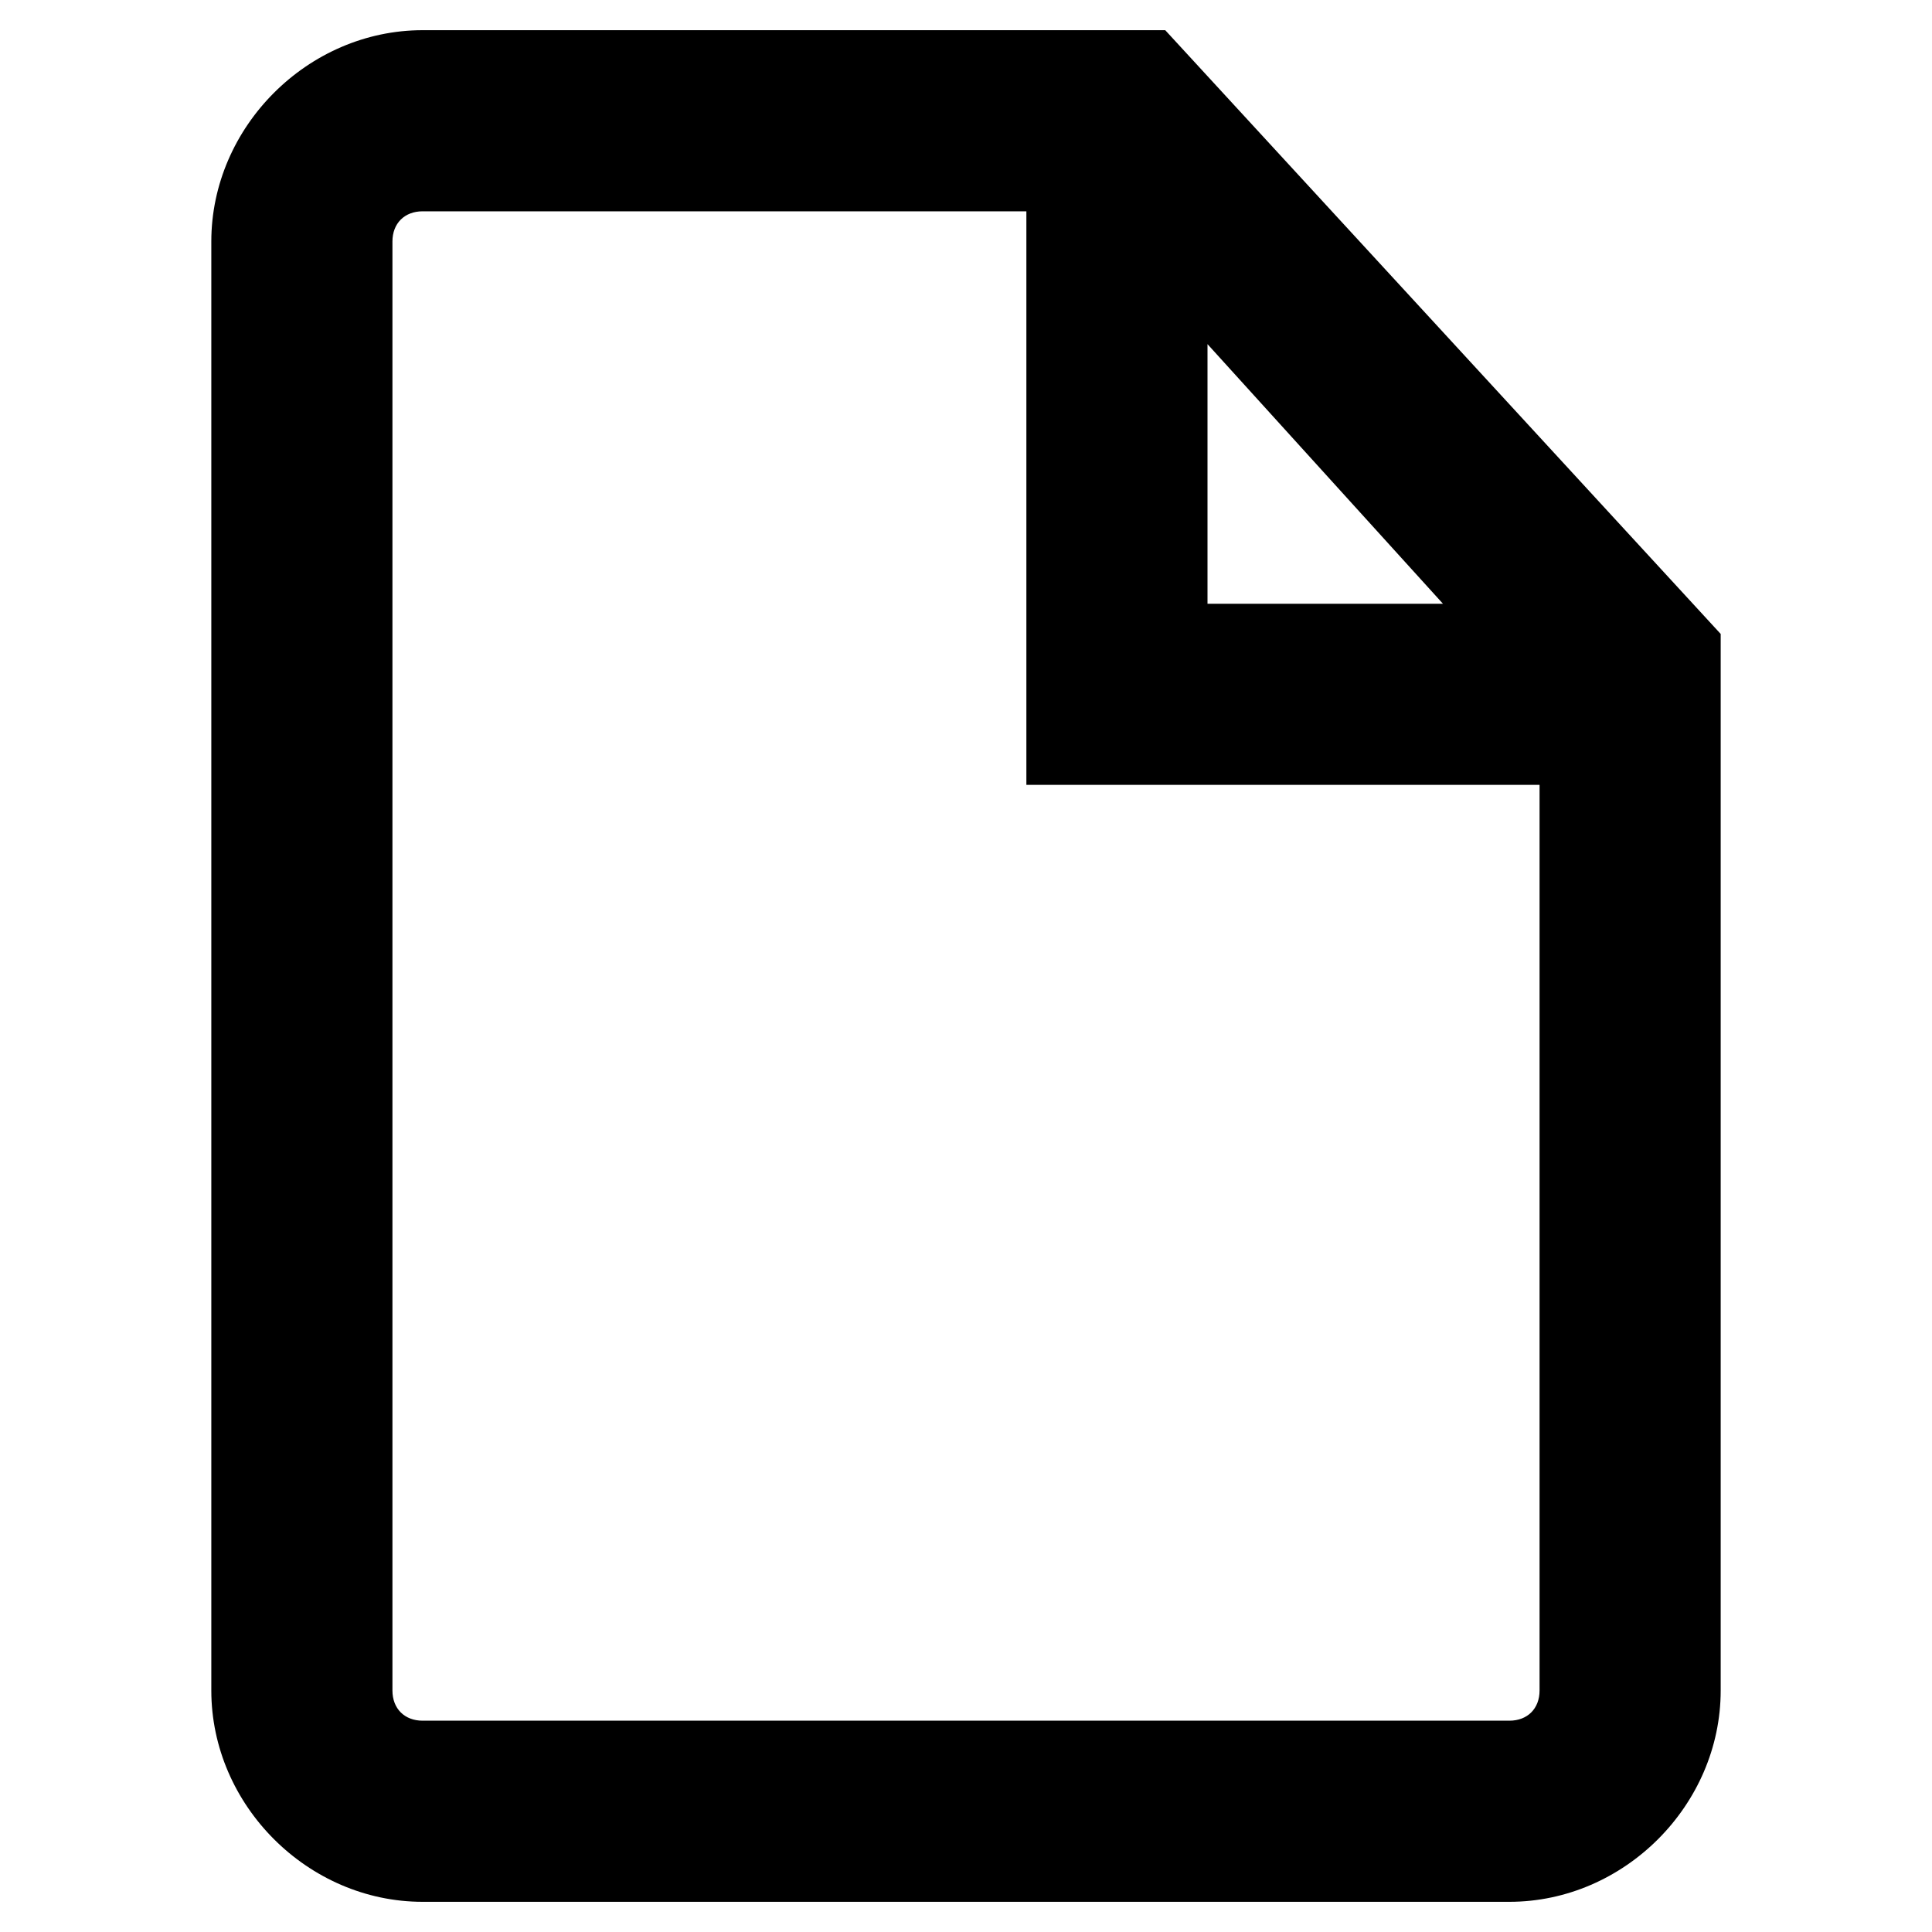
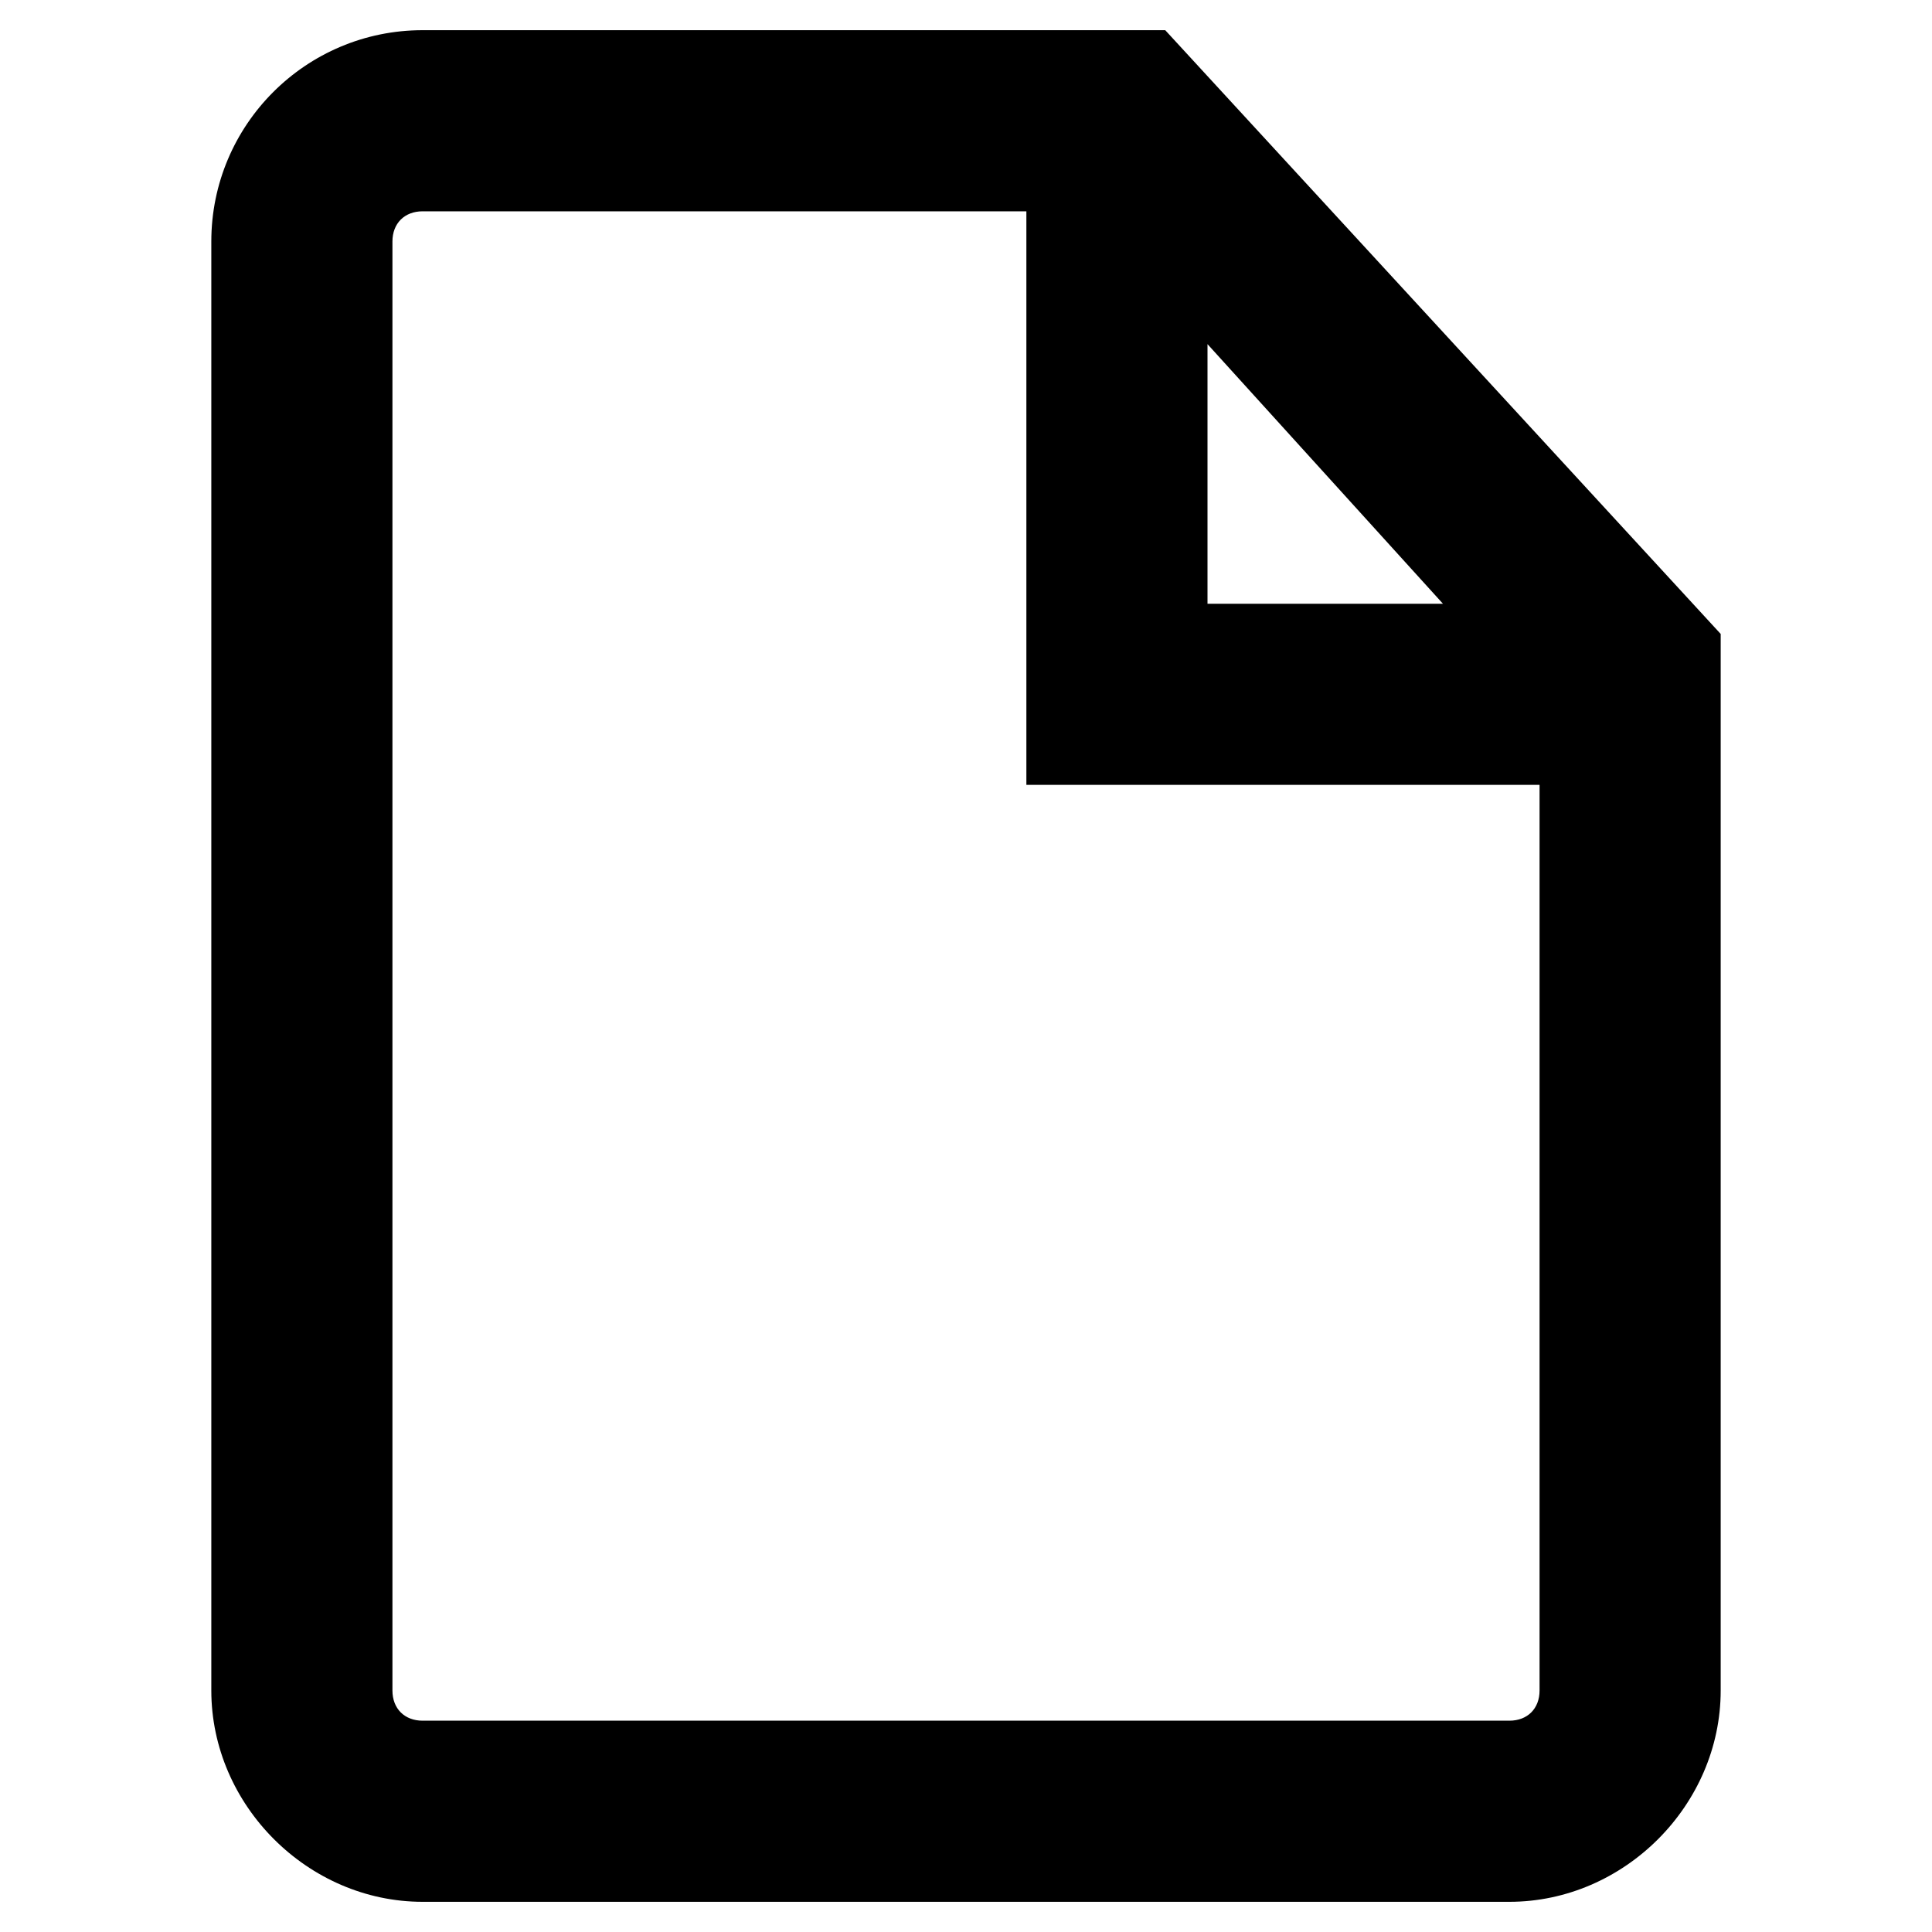
- <svg xmlns="http://www.w3.org/2000/svg" version="1.1" id="Layer_1" x="0px" y="0px" viewBox="0 0 32 32" style="enable-background:new 0 0 32 32;" xml:space="preserve">
-   <path d="M19.3,0.5H7C5.1,0.5,3.5,2.1,3.5,4v24c0,1.9,1.6,3.5,3.5,3.5h18c1.9,0,3.5-1.6,3.5-3.5V10.5L19.3,0.5z M20,5.7l3.9,4.3H20  V5.7z M25,28.5H7c-0.3,0-0.5-0.2-0.5-0.5V4c0-0.3,0.2-0.5,0.5-0.5h10V13h8.5v15C25.5,28.3,25.3,28.5,25,28.5z" />
+ <svg xmlns="http://www.w3.org/2000/svg" viewBox="0 0 32 32">
+   <path d="M19.3.5H7A3.5 3.5 0 0 0 3.5 4v24c0 1.9 1.6 3.5 3.5 3.5h18c1.9 0 3.5-1.6 3.5-3.5V10.5L19.3.5zm.7 5.2l3.9 4.3H20V5.7zm5 22.8H7c-.3 0-.5-.2-.5-.5V4c0-.3.2-.5.5-.5h10V13h8.5v15c0 .3-.2.5-.5.5z" />
</svg>
